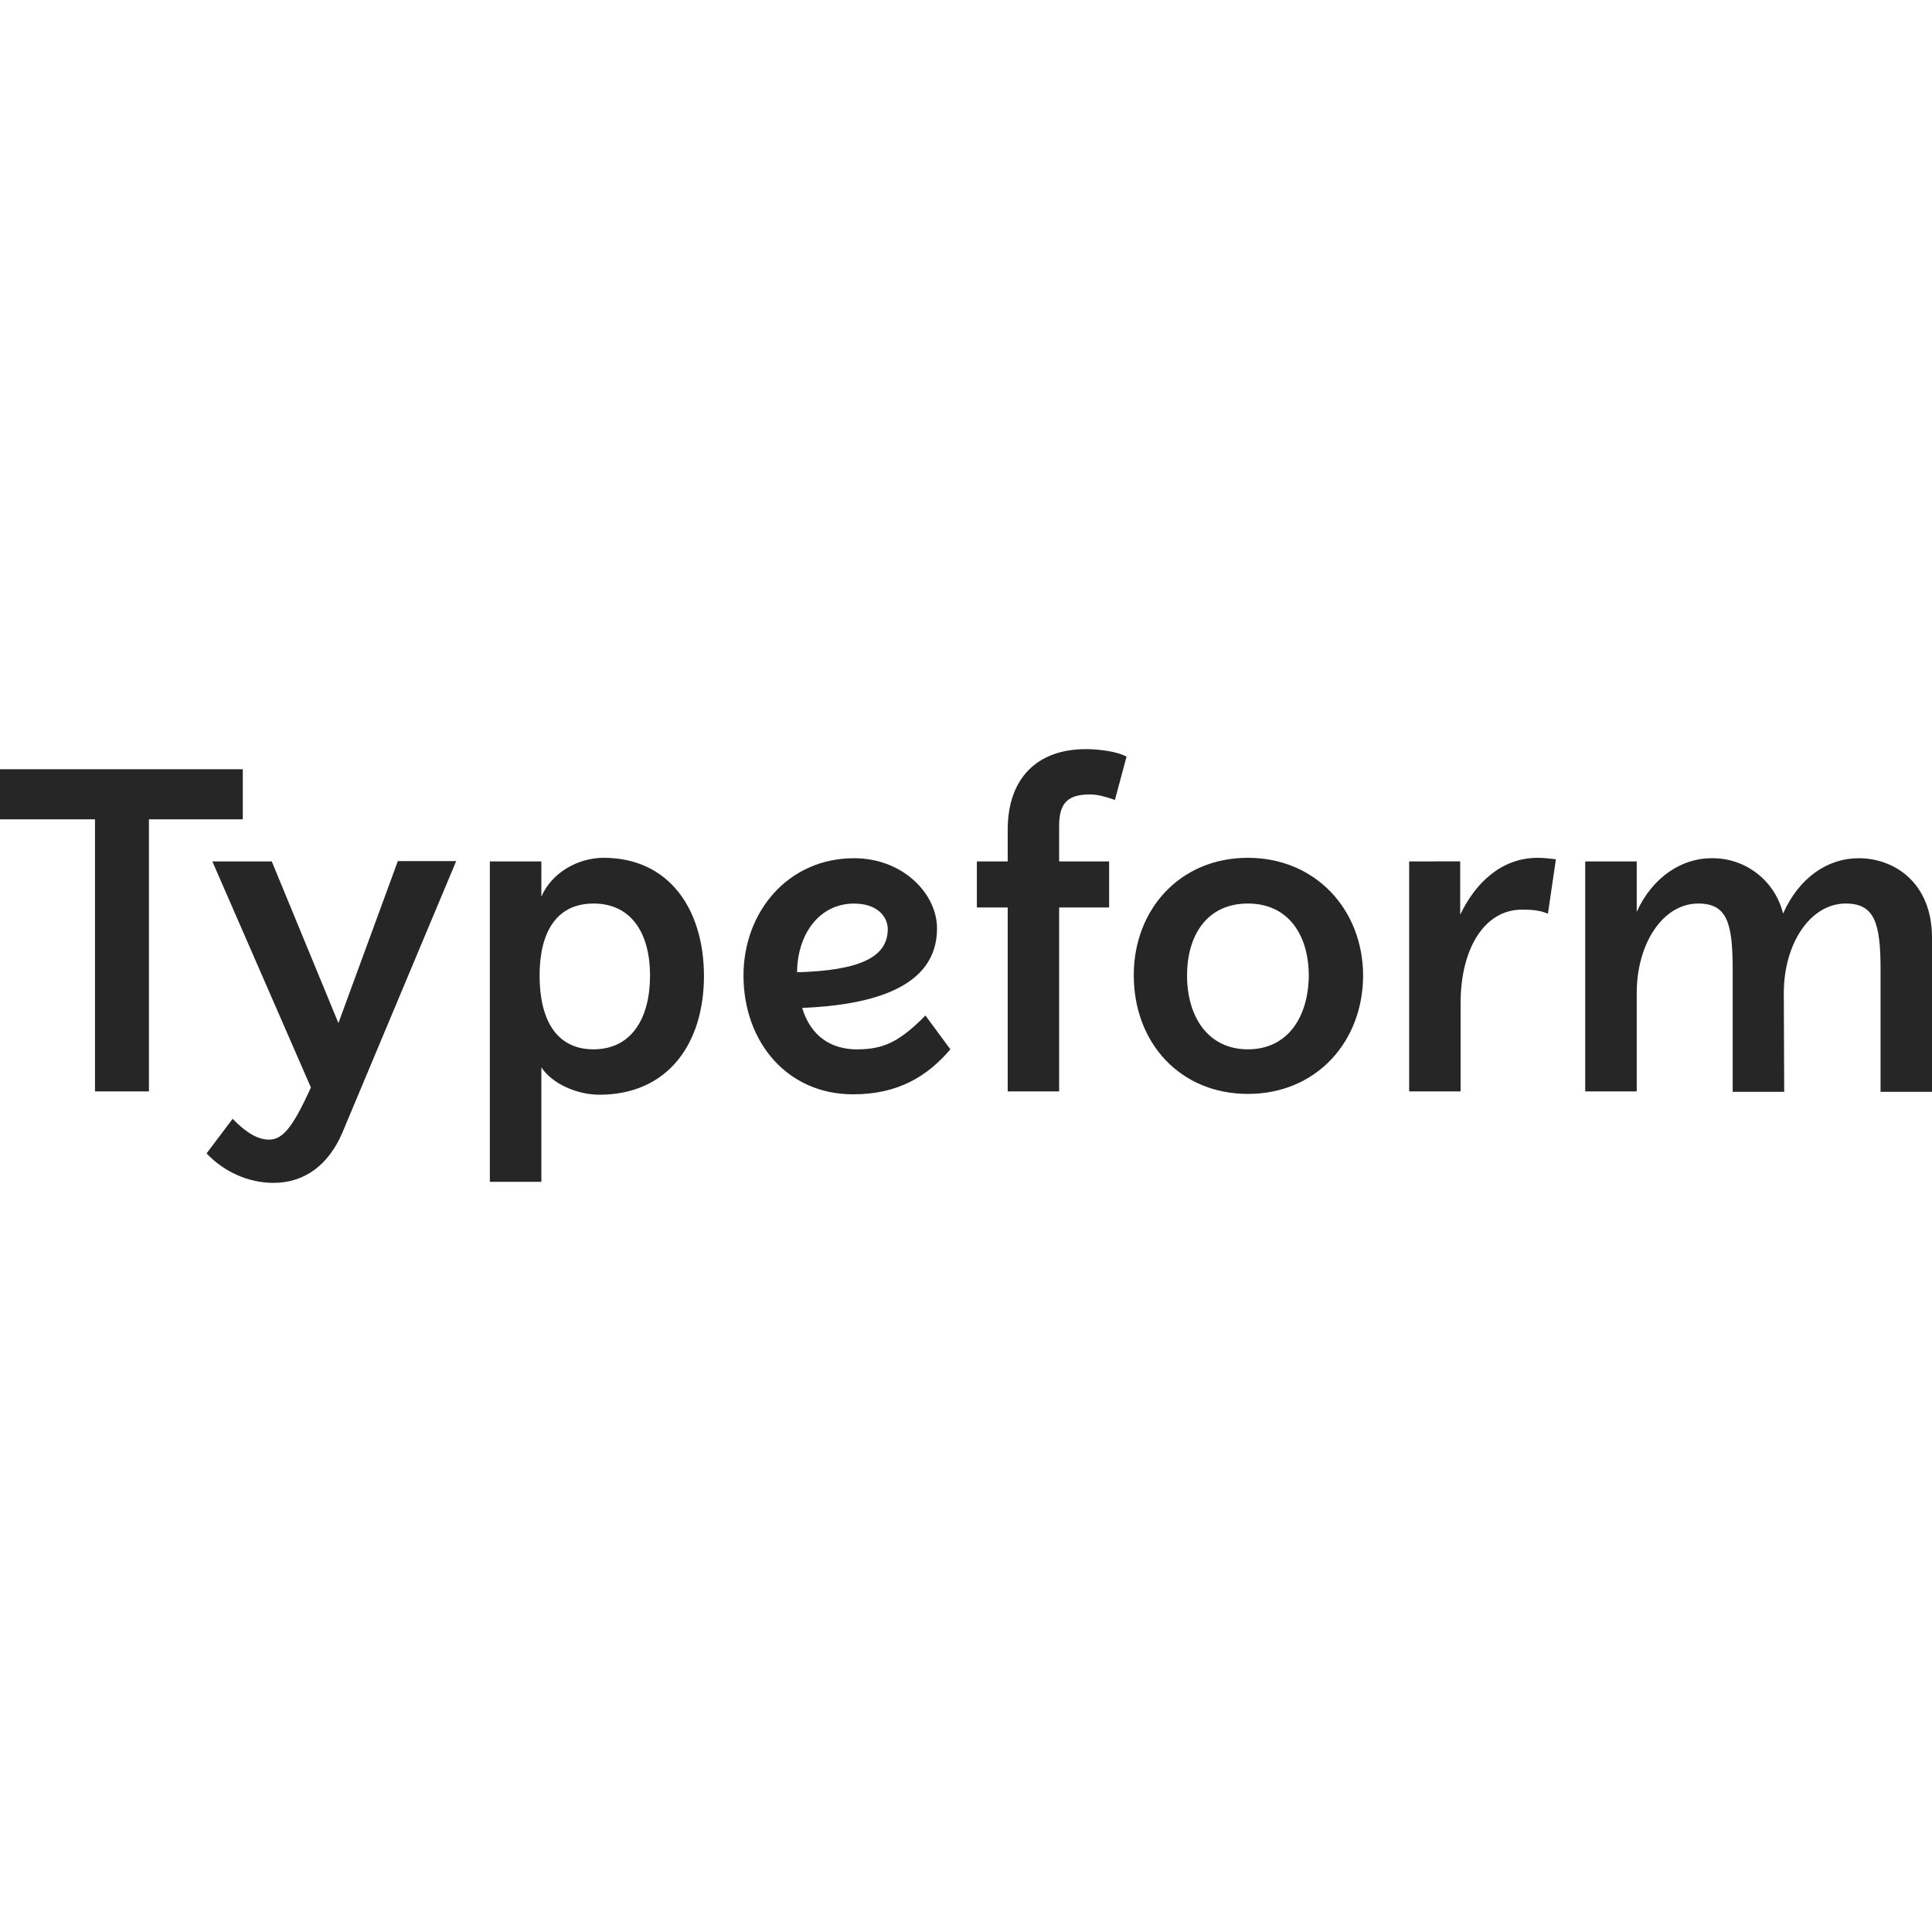
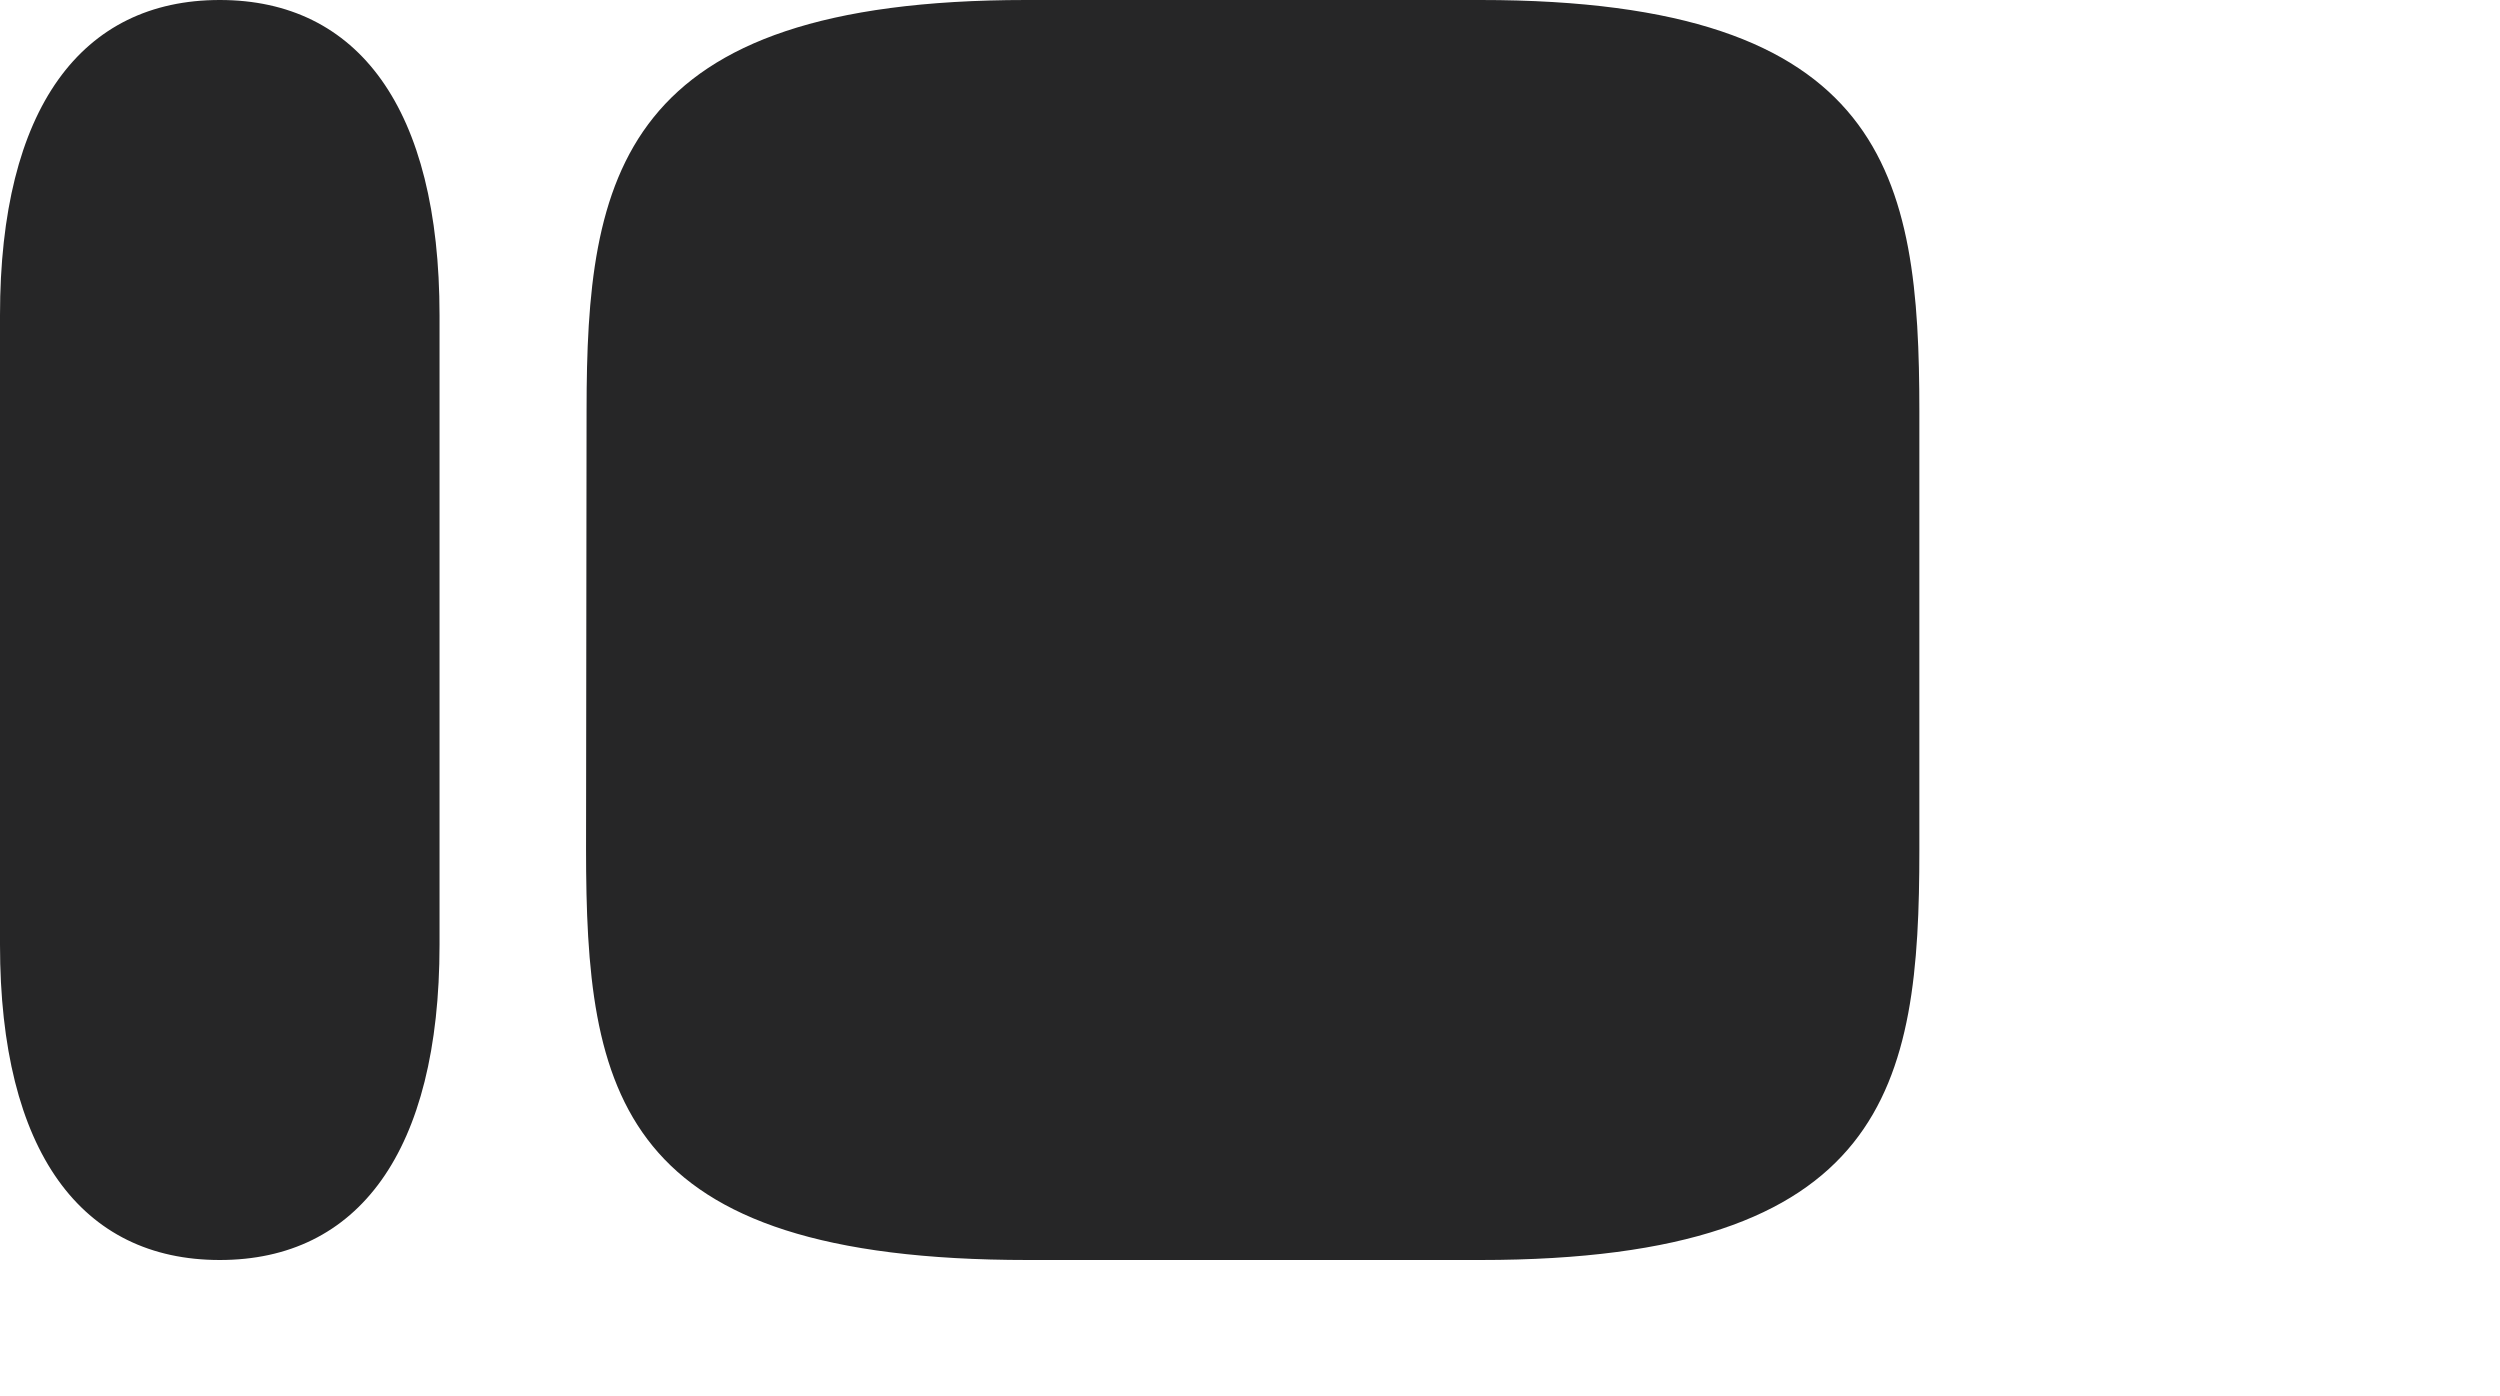
- <svg xmlns="http://www.w3.org/2000/svg" fill="#262627" role="img" viewBox="0 0 24 24">
-   <path d="M15.502 13.035c-.5 0-.756-.411-.756-.917 0-.505.252-.894.756-.894.513 0 .756.407.756.894-.004.515-.261.917-.756.917Zm-4.888-1.81c.292 0 .414.17.414.317 0 .357-.365.514-1.126.536 0-.442.253-.854.712-.854Zm-3.241 1.81c-.473 0-.67-.384-.67-.917 0-.527.202-.894.67-.894.477 0 .702.38.702.894 0 .537-.234.917-.702.917Zm-3.997-2.334h-.738l1.224 2.808c-.234.519-.36.648-.522.648-.171 0-.333-.138-.45-.259l-.324.43c.22.232.522.366.832.366.387 0 .685-.224.856-.626l1.413-3.371h-.725l-.738 2.012-.828-2.008Zm19.553.523c.36 0 .432.246.432.823v1.516H24v-1.914c0-.689-.473-.988-.91-.988-.386 0-.742.241-.94.688a.901.901 0 0 0-.891-.688c-.365 0-.73.232-.927.666v-.626h-.64v2.857h.64v-1.22c0-.617.324-1.114.765-1.114.36 0 .427.246.427.823v1.516h.64l-.005-1.225c0-.617.329-1.114.77-1.114Zm-5.1-.523h-.324v2.857h.639v-1.095c0-.693.306-1.163.76-1.163.118 0 .217.005.325.05l.099-.676c-.081-.009-.153-.018-.225-.018-.45 0-.774.309-.964.707V10.7h-.31Zm-2.327-.045c-.846 0-1.418.644-1.418 1.458 0 .845.58 1.475 1.418 1.475.85 0 1.431-.648 1.431-1.475-.004-.818-.594-1.458-1.431-1.458Zm-4.852 2.38c-.333 0-.581-.17-.685-.515.847-.036 1.675-.242 1.675-.988 0-.43-.423-.872-1.03-.872-.82 0-1.374.666-1.374 1.457 0 .828.545 1.476 1.36 1.476.567 0 .927-.228 1.21-.559l-.31-.42c-.329.335-.531.42-.846.42Zm-3.151-2.38c-.324 0-.648.188-.774.483v-.438h-.64v3.98h.64v-1.422c.135.205.445.34.72.34.85 0 1.3-.631 1.3-1.48-.004-.841-.445-1.463-1.246-1.463Zm-4.483-1.1H0v.622h1.18v3.38h.67v-3.38h1.166v-.622Zm9.502 1.145h-.383v.572h.383v2.285h.639v-2.285h.621v-.572h-.621v-.447c0-.286.117-.385.382-.385.1 0 .19.027.311.068l.144-.537c-.117-.067-.351-.094-.504-.094-.612 0-.972.367-.972 1.002v.393Z" />
+ <svg xmlns="http://www.w3.org/2000/svg" viewBox="0 0 43 24" fill="none" preserveAspectRatio="xMidYMid meet">
+   <path fill-rule="evenodd" clip-rule="evenodd" d="M0 5.425C0 1.852 1.408 0 3.78 0C6.152 0 7.56 1.852 7.56 5.425V16.248C7.56 19.821 6.153 21.672 3.78 21.672C1.408 21.672 0 19.821 0 16.248V5.425ZM25.464 0H17.651C10.642 0 10.089 3.027 10.089 7.063L10.08 14.599C10.08 18.807 10.608 21.672 17.678 21.672H25.464C32.496 21.672 33.013 18.656 33.013 14.62V7.074C33.013 3.027 32.474 0 25.464 0Z" fill="#262627" />
</svg>
